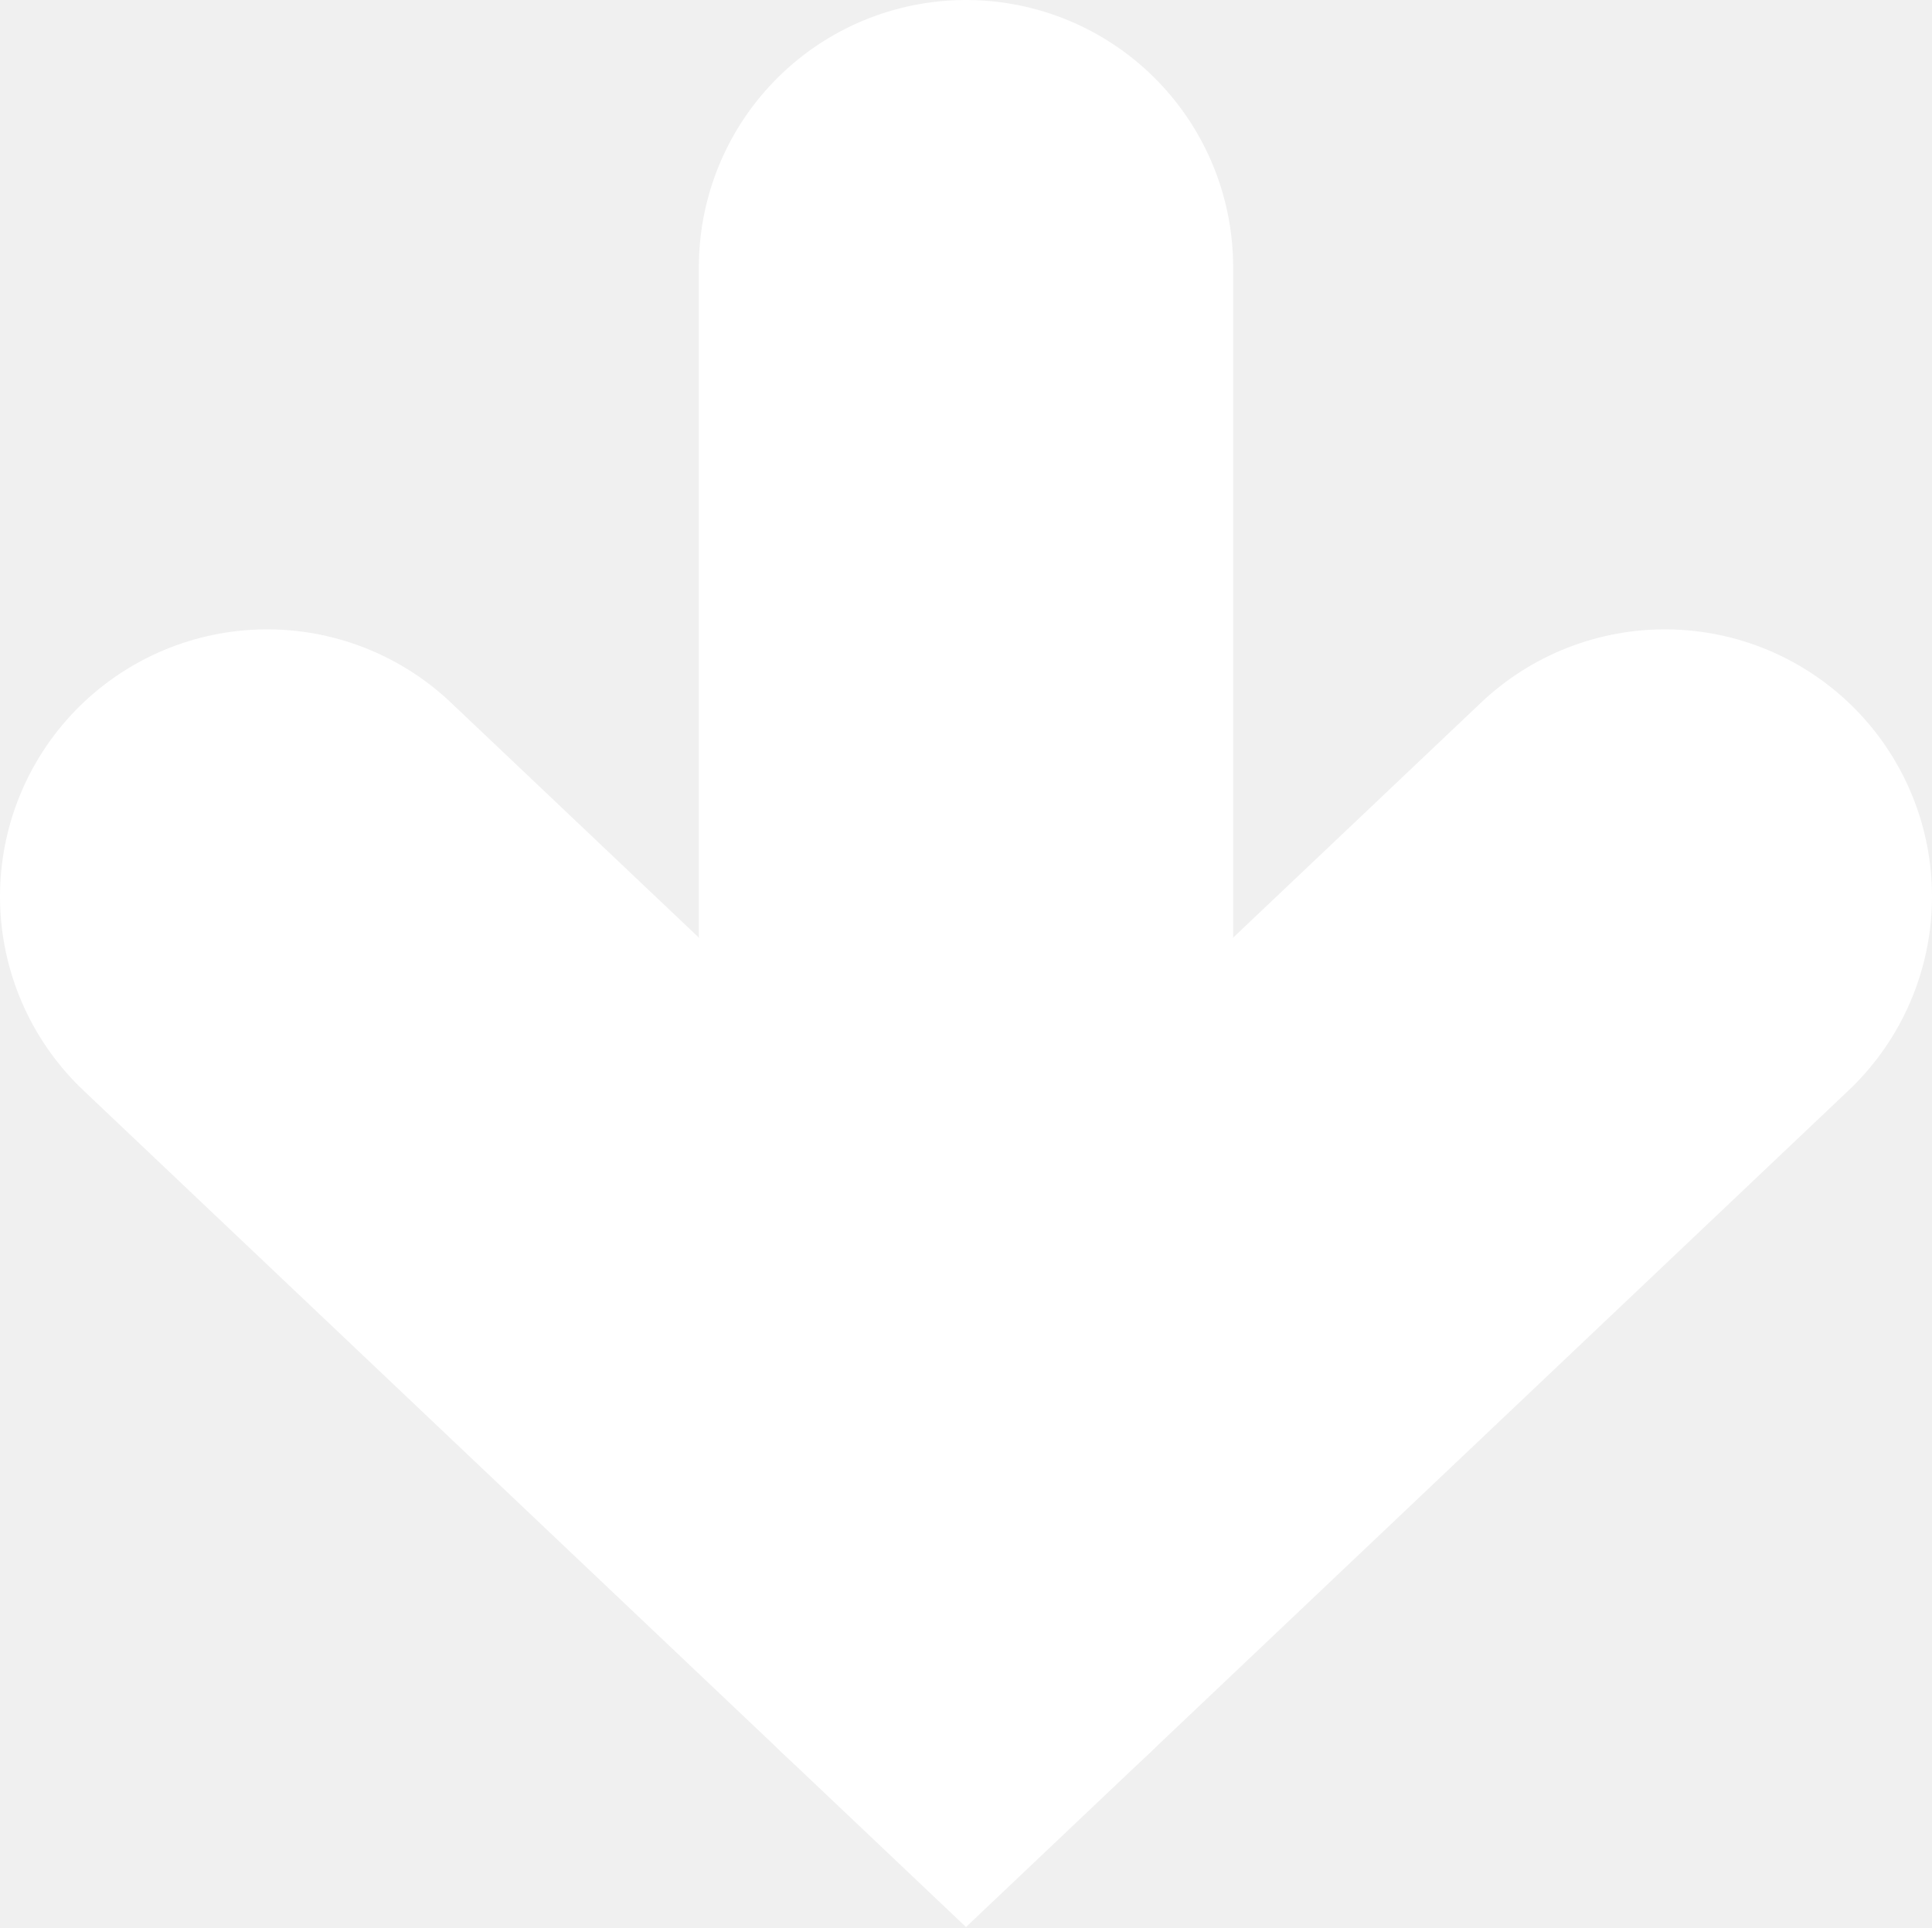
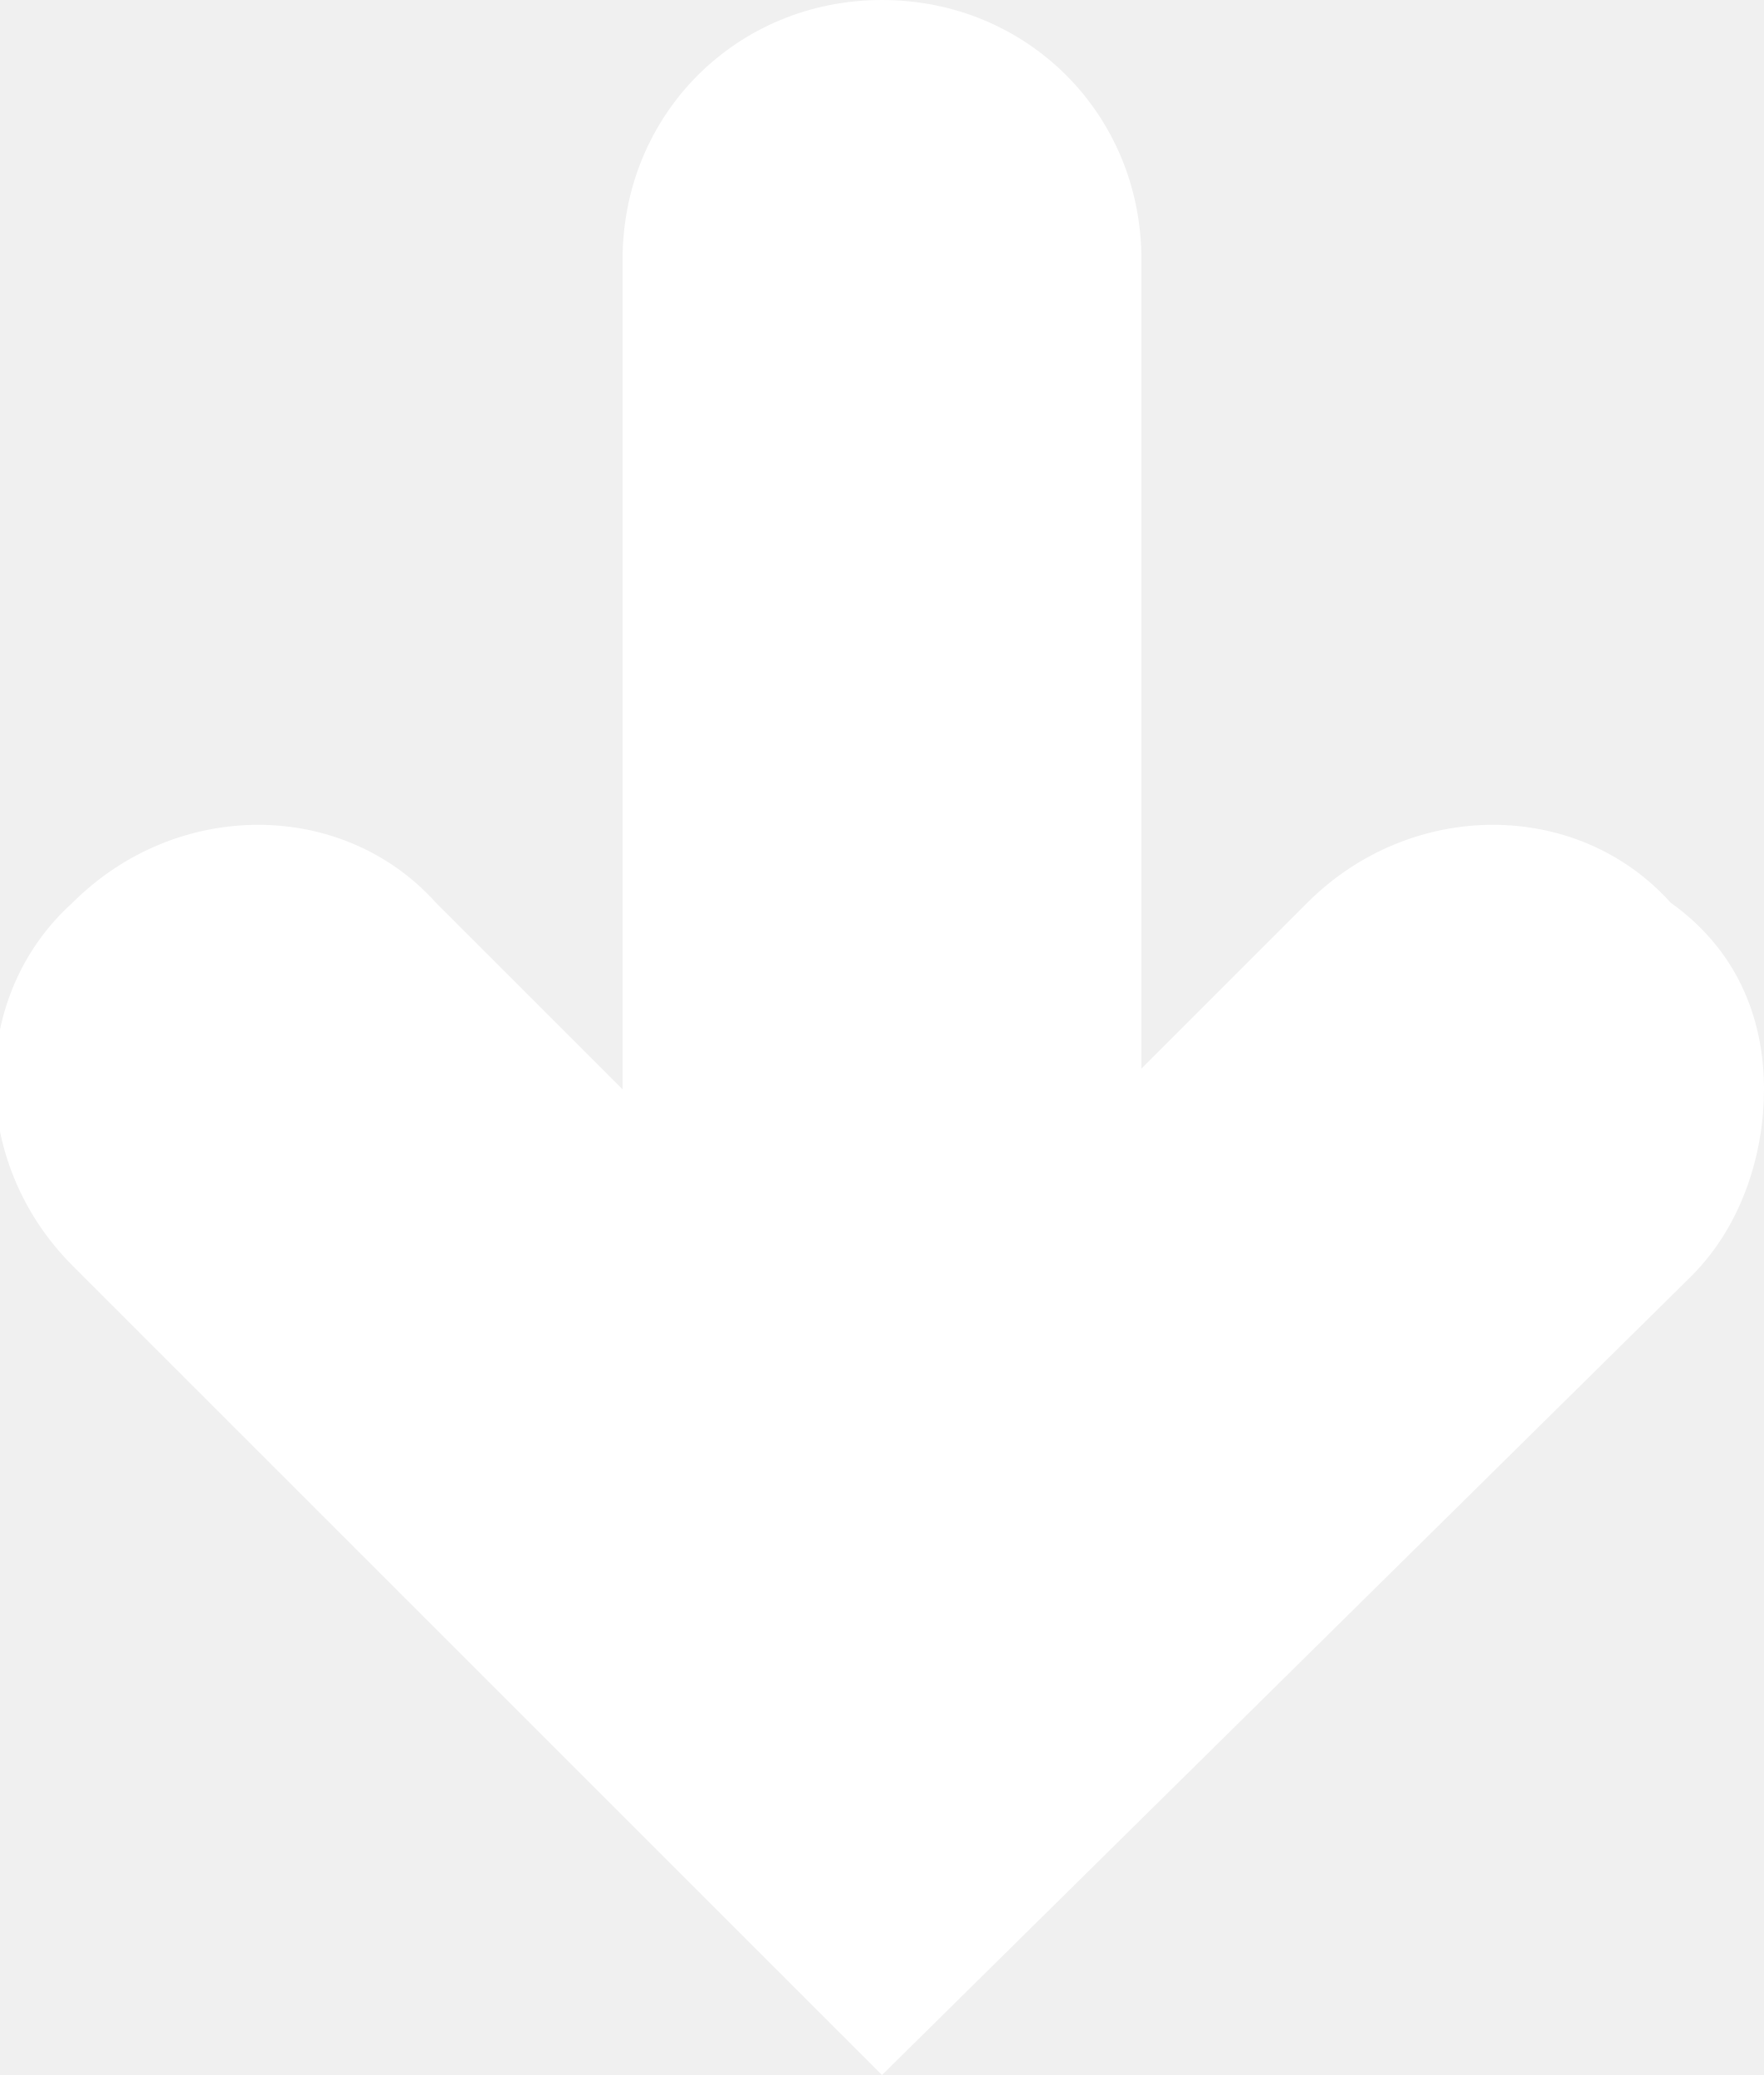
- <svg xmlns="http://www.w3.org/2000/svg" id="Layer_1" data-name="Layer 1" viewBox="0 0 18.08 18.04">
-   <defs>
-     <style>.cls-1{fill:none;stroke:#fff;stroke-linecap:round;stroke-miterlimit:10;stroke-width:5px;}</style>
-   </defs>
-   <polyline class="cls-1" points="15.58 8.39 9.04 14.59 2.5 8.39" />
-   <line class="cls-1" x1="9.04" y1="2.5" x2="9.04" y2="14.59" />
+ <svg xmlns="http://www.w3.org/2000/svg" version="1.1" id="Layer_1" x="0px" y="0px" viewBox="0 0 17 20" style="enable-background:new 0 0 17 20;" xml:space="preserve">
+   <style type="text/css">
+ 	.st0{fill:#FFFFFF;}
+ </style>
+   <path class="st0" d="M16.3,1.2" />
+   <path class="st0" d="M17,10.5c0,0.6-0.2,1.3-0.7,1.8L8.5,20l-7.8-7.8c-1-1-1-2.6,0-3.5c1-1,2.6-1,3.5,0l4.2,4.2l4.2-4.2  c1-1,2.6-1,3.5,0C16.8,9.2,17,9.9,17,10.5z" />
+   <path class="st0" d="M8.5,18.4c-1.4,0-2.5-1.1-2.5-2.5V2.5C6,1.1,7.1,0,8.5,0C9.9,0,11,1.1,11,2.5v13.4C11,17.3,9.9,18.4,8.5,18.4z" />
</svg>
